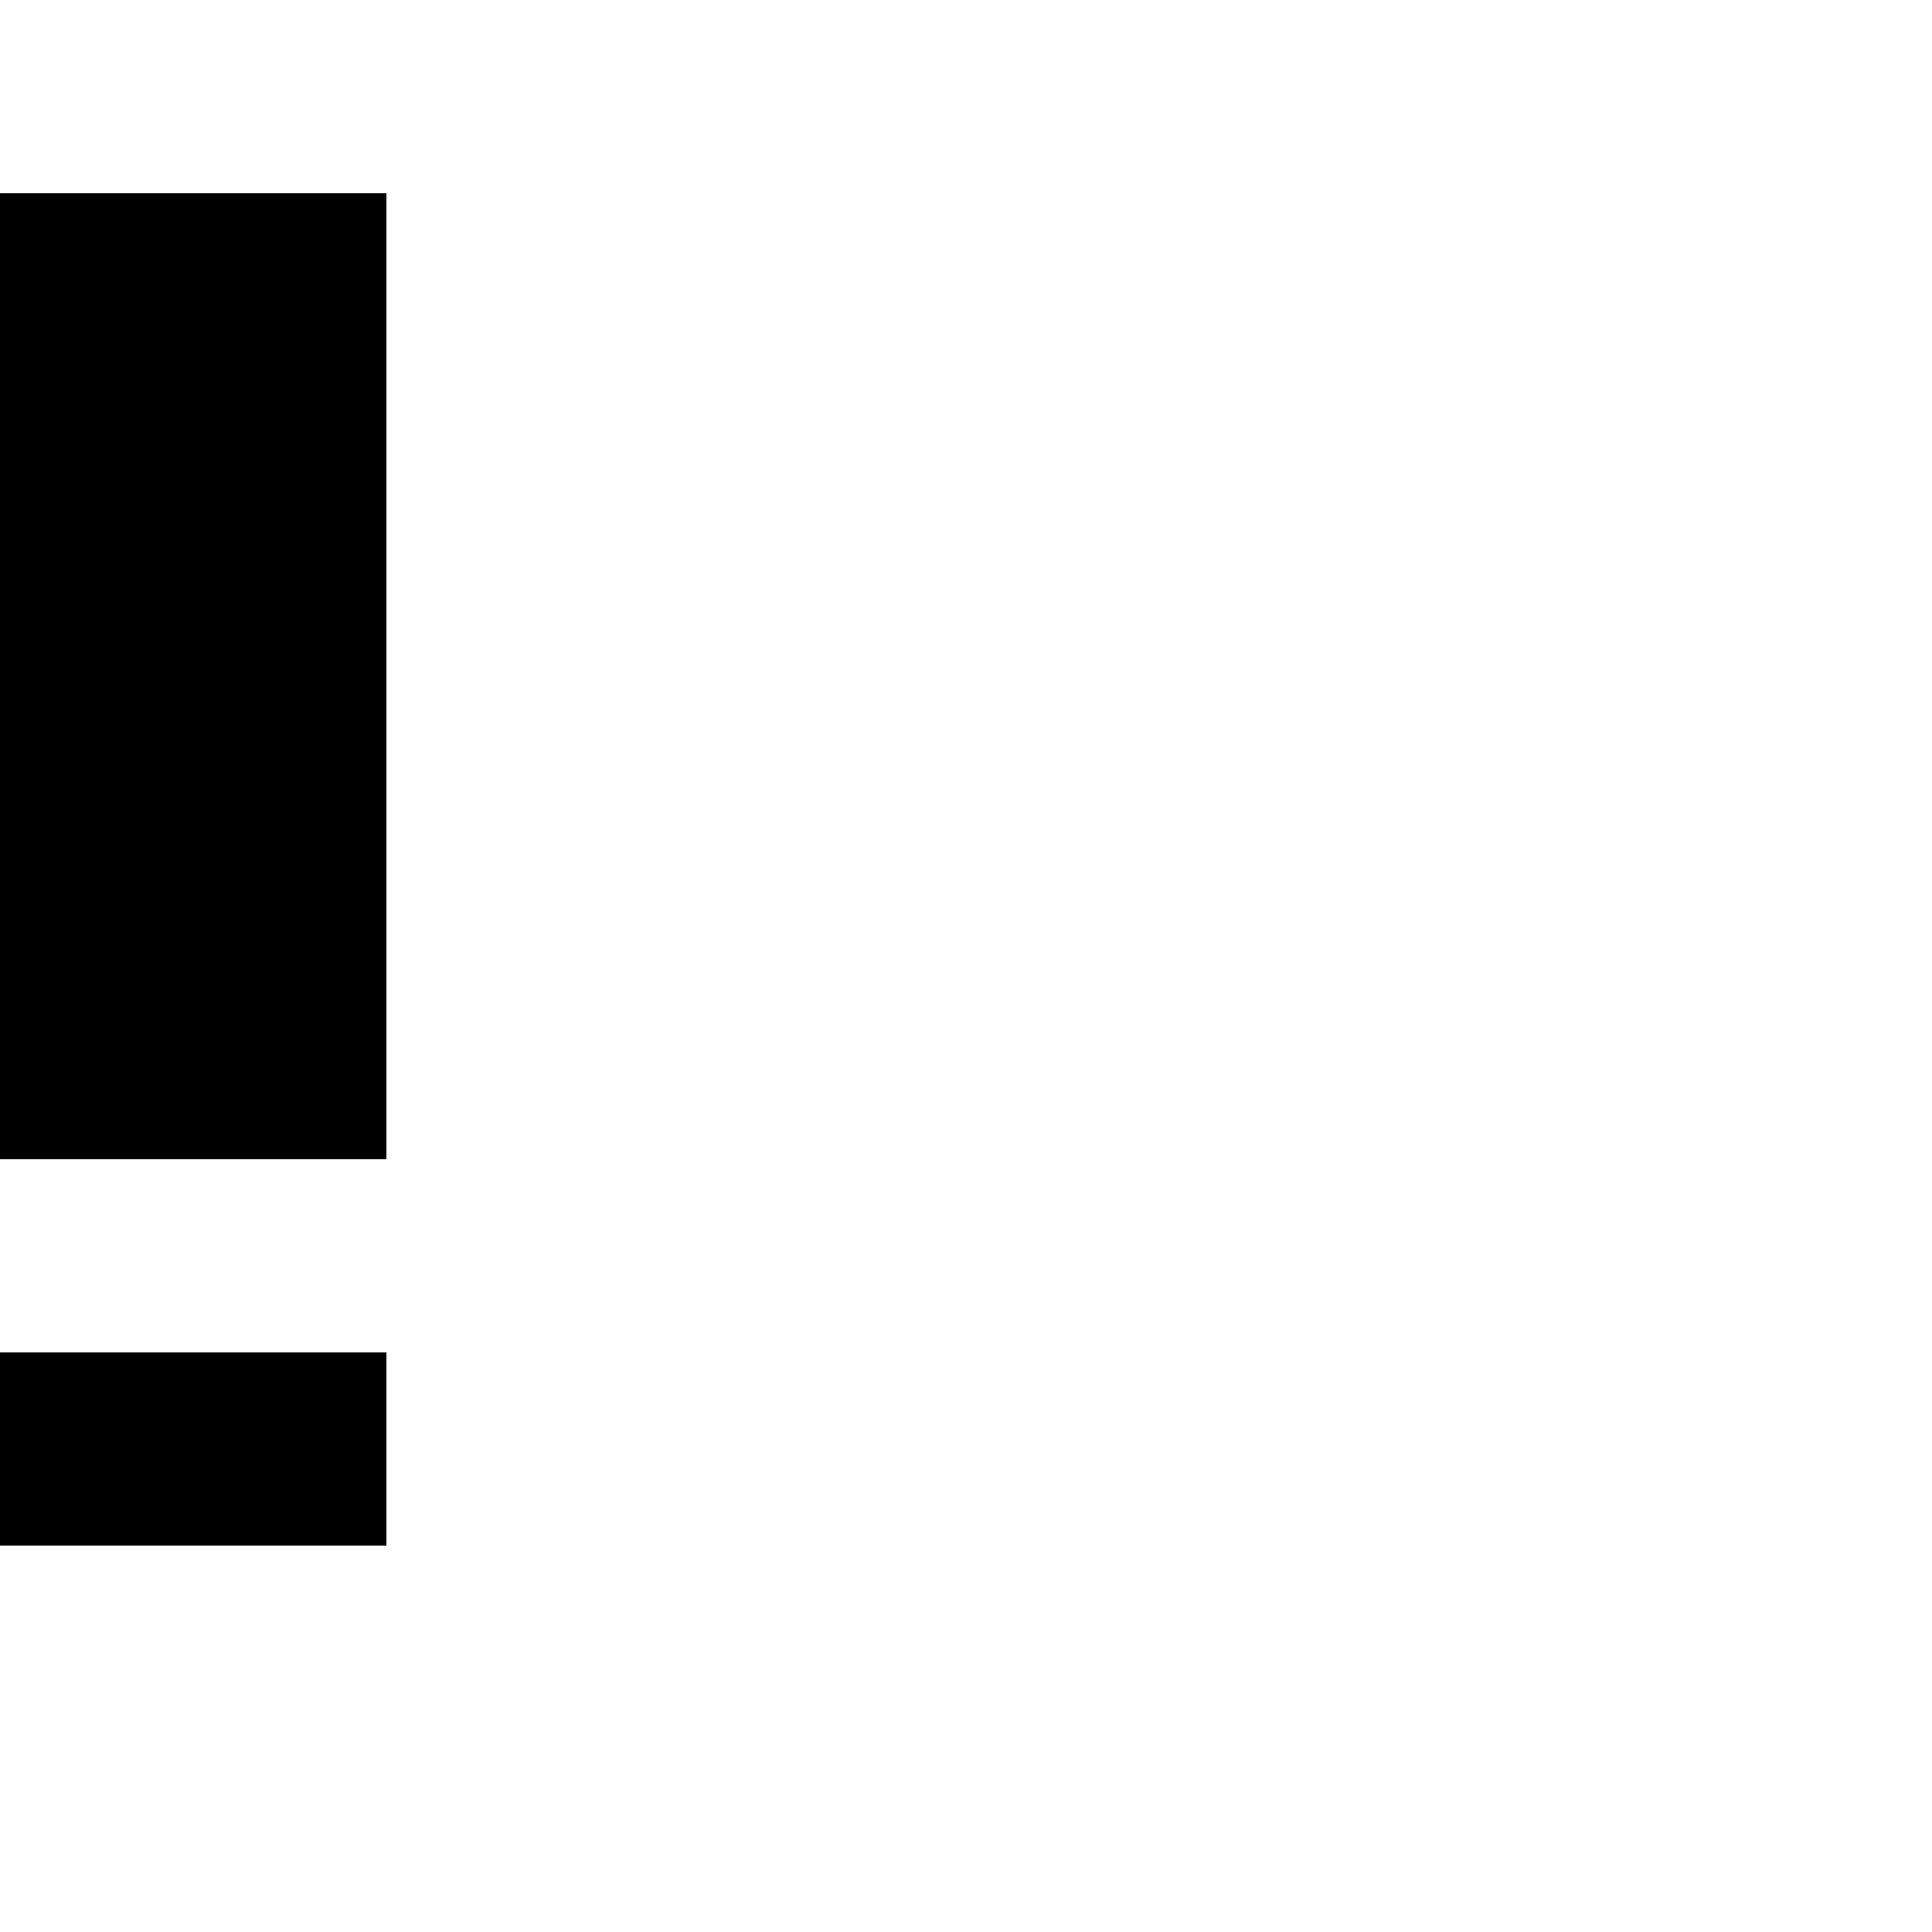
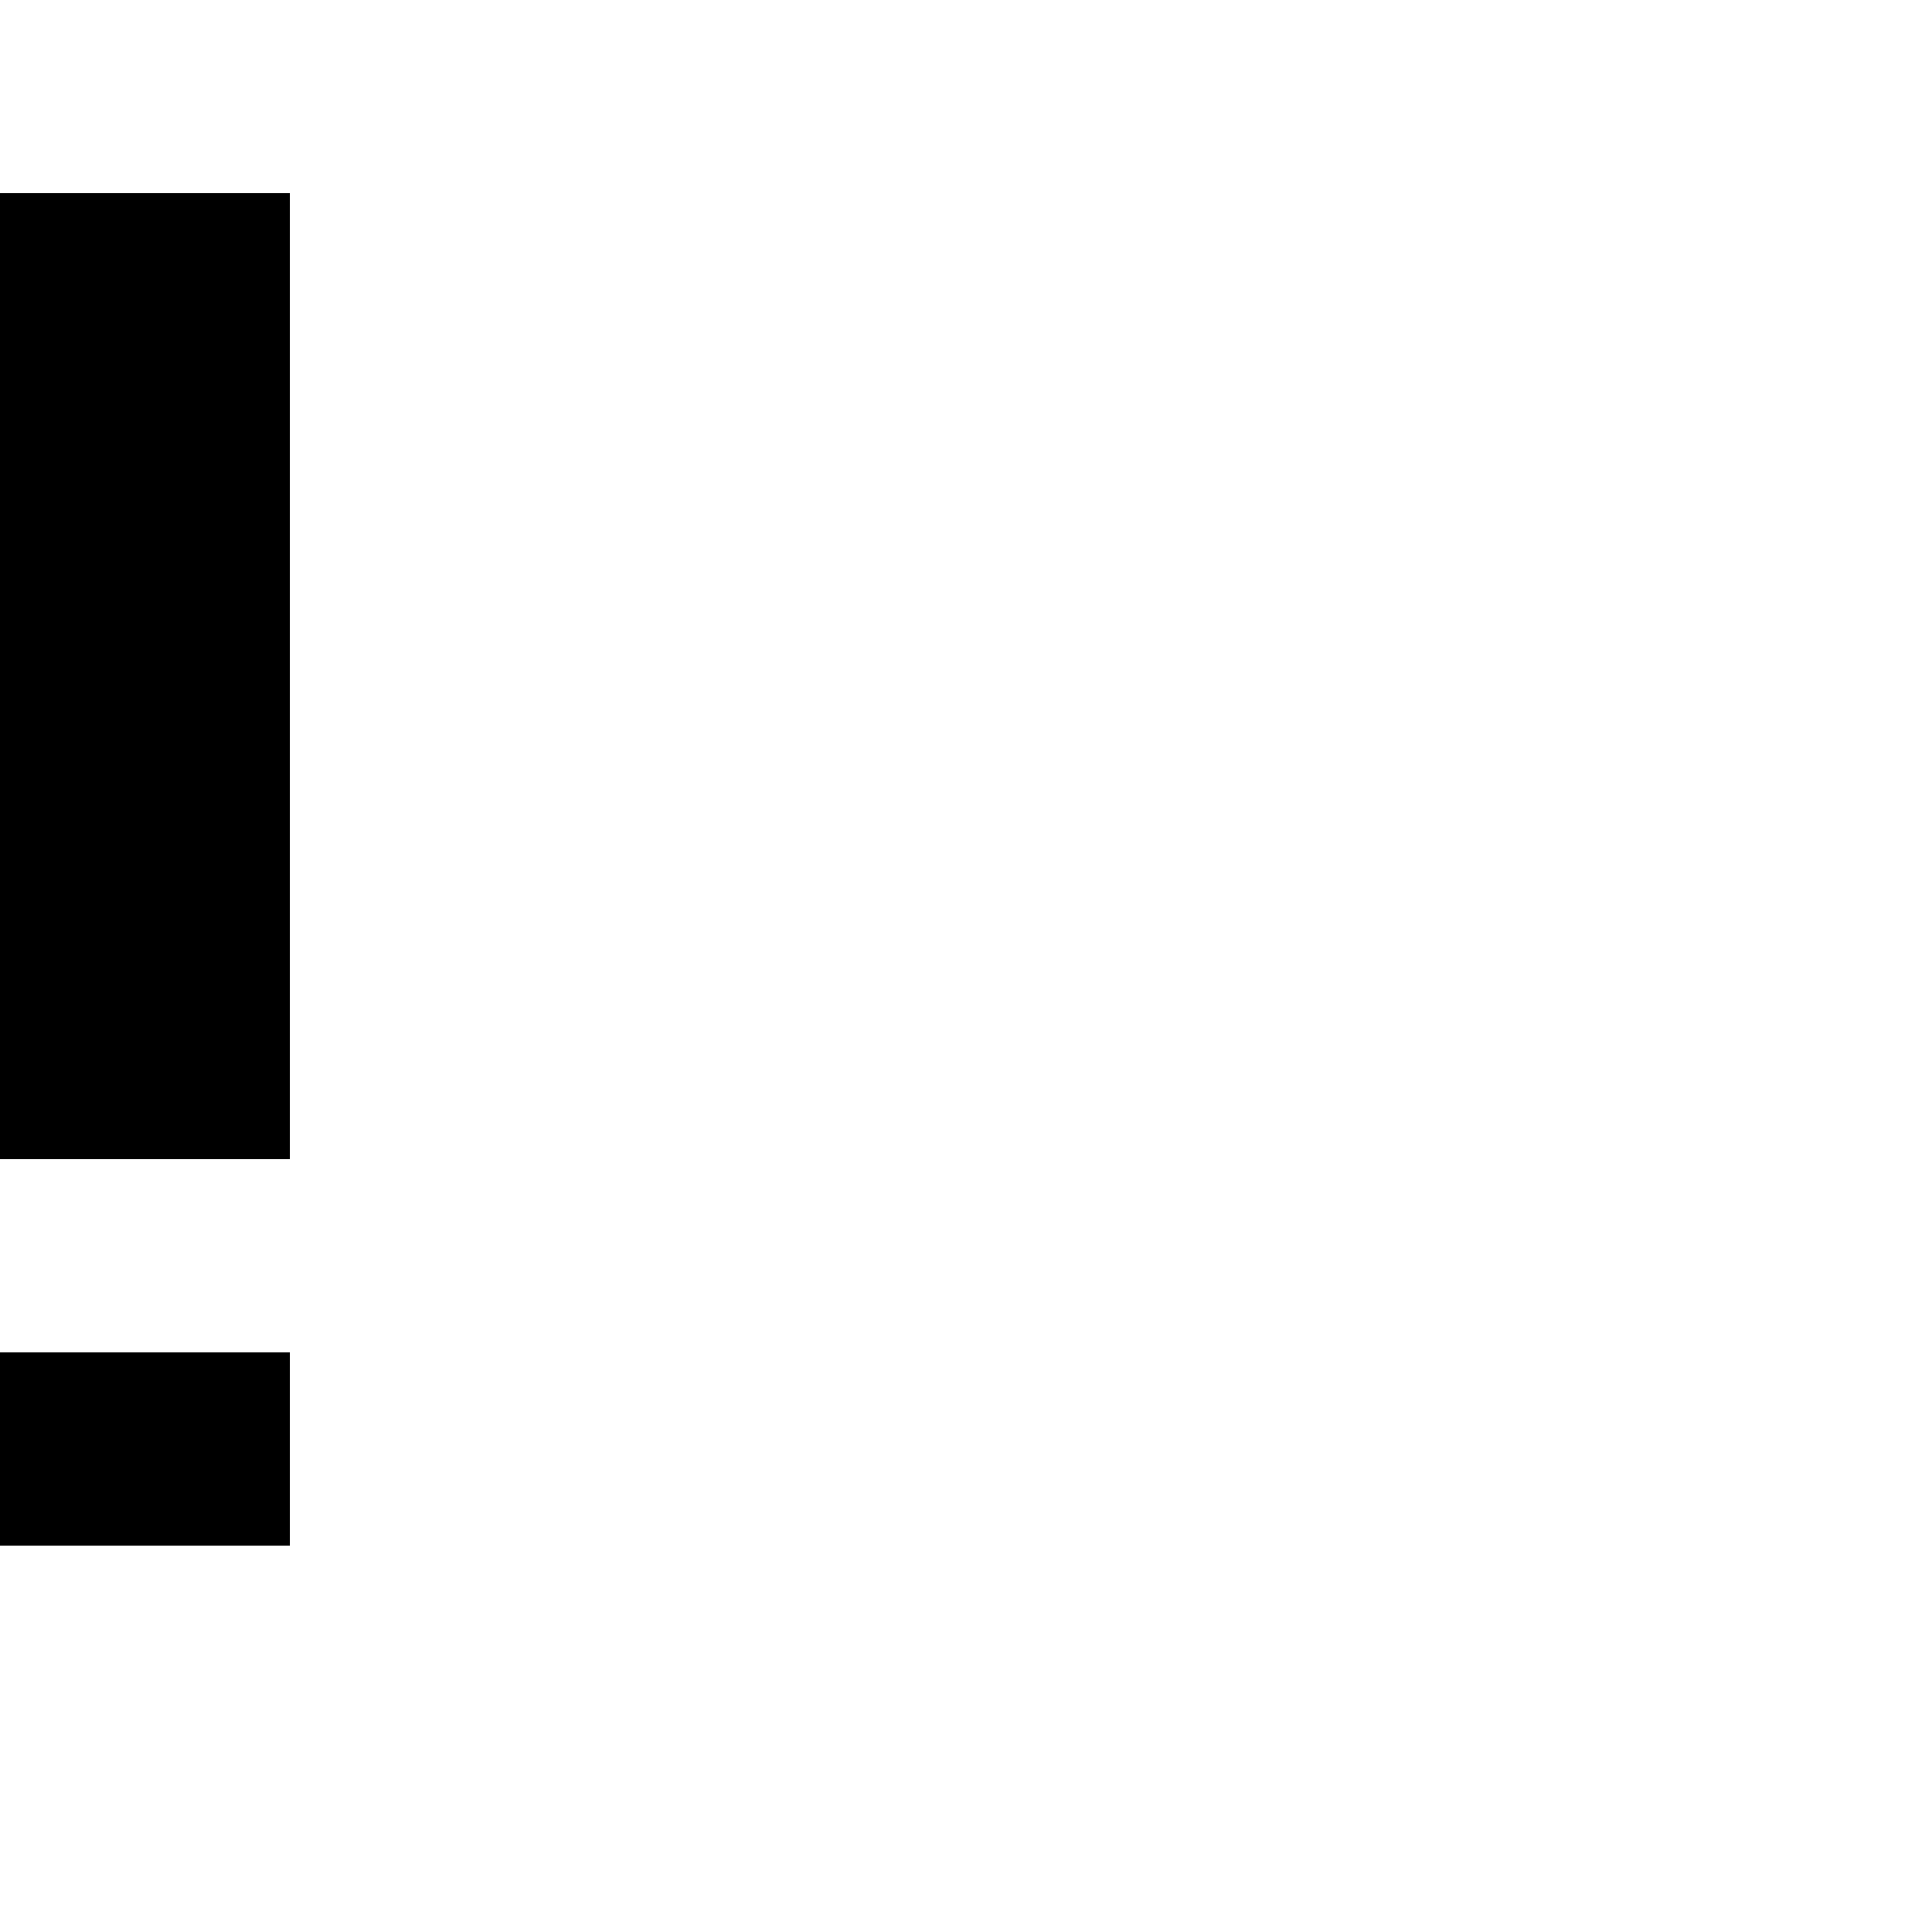
<svg xmlns="http://www.w3.org/2000/svg" height="1024" width="1024" version="1.1" id="svg4375" viewBox="0 0 1024 1024" xml:space="preserve">
  <defs id="defs4">
    <linearGradient id="linearGradient8000">
      <stop style="stop-color:#000000;stop-opacity:1;" offset="0" id="stop7998" />
    </linearGradient>
    <clipPath clipPathUnits="userSpaceOnUse" id="clipPath6029">
      <g id="use6031" />
    </clipPath>
  </defs>
  <g id="layer1" style="display:inline">
-     <path id="path1356" style="display:inline;fill:#000000" d="m 204.8,102.4 v 512 H 0 v -512 z" />
-     <path style="fill:#000000" d="m 0,716.8 204.8,0 0,102.4 -204.8,0 z" id="path13750" />
+     <path id="path1356" style="display:inline;fill:#000000" d="m 153.6,102.4 v 512 L 0,614.4 v -512 z" />
+     <path style="fill:#000000" d="m 0,716.8 153.6,0 V 819.2 L 0,819.2 Z" id="path13750" />
  </g>
</svg>
